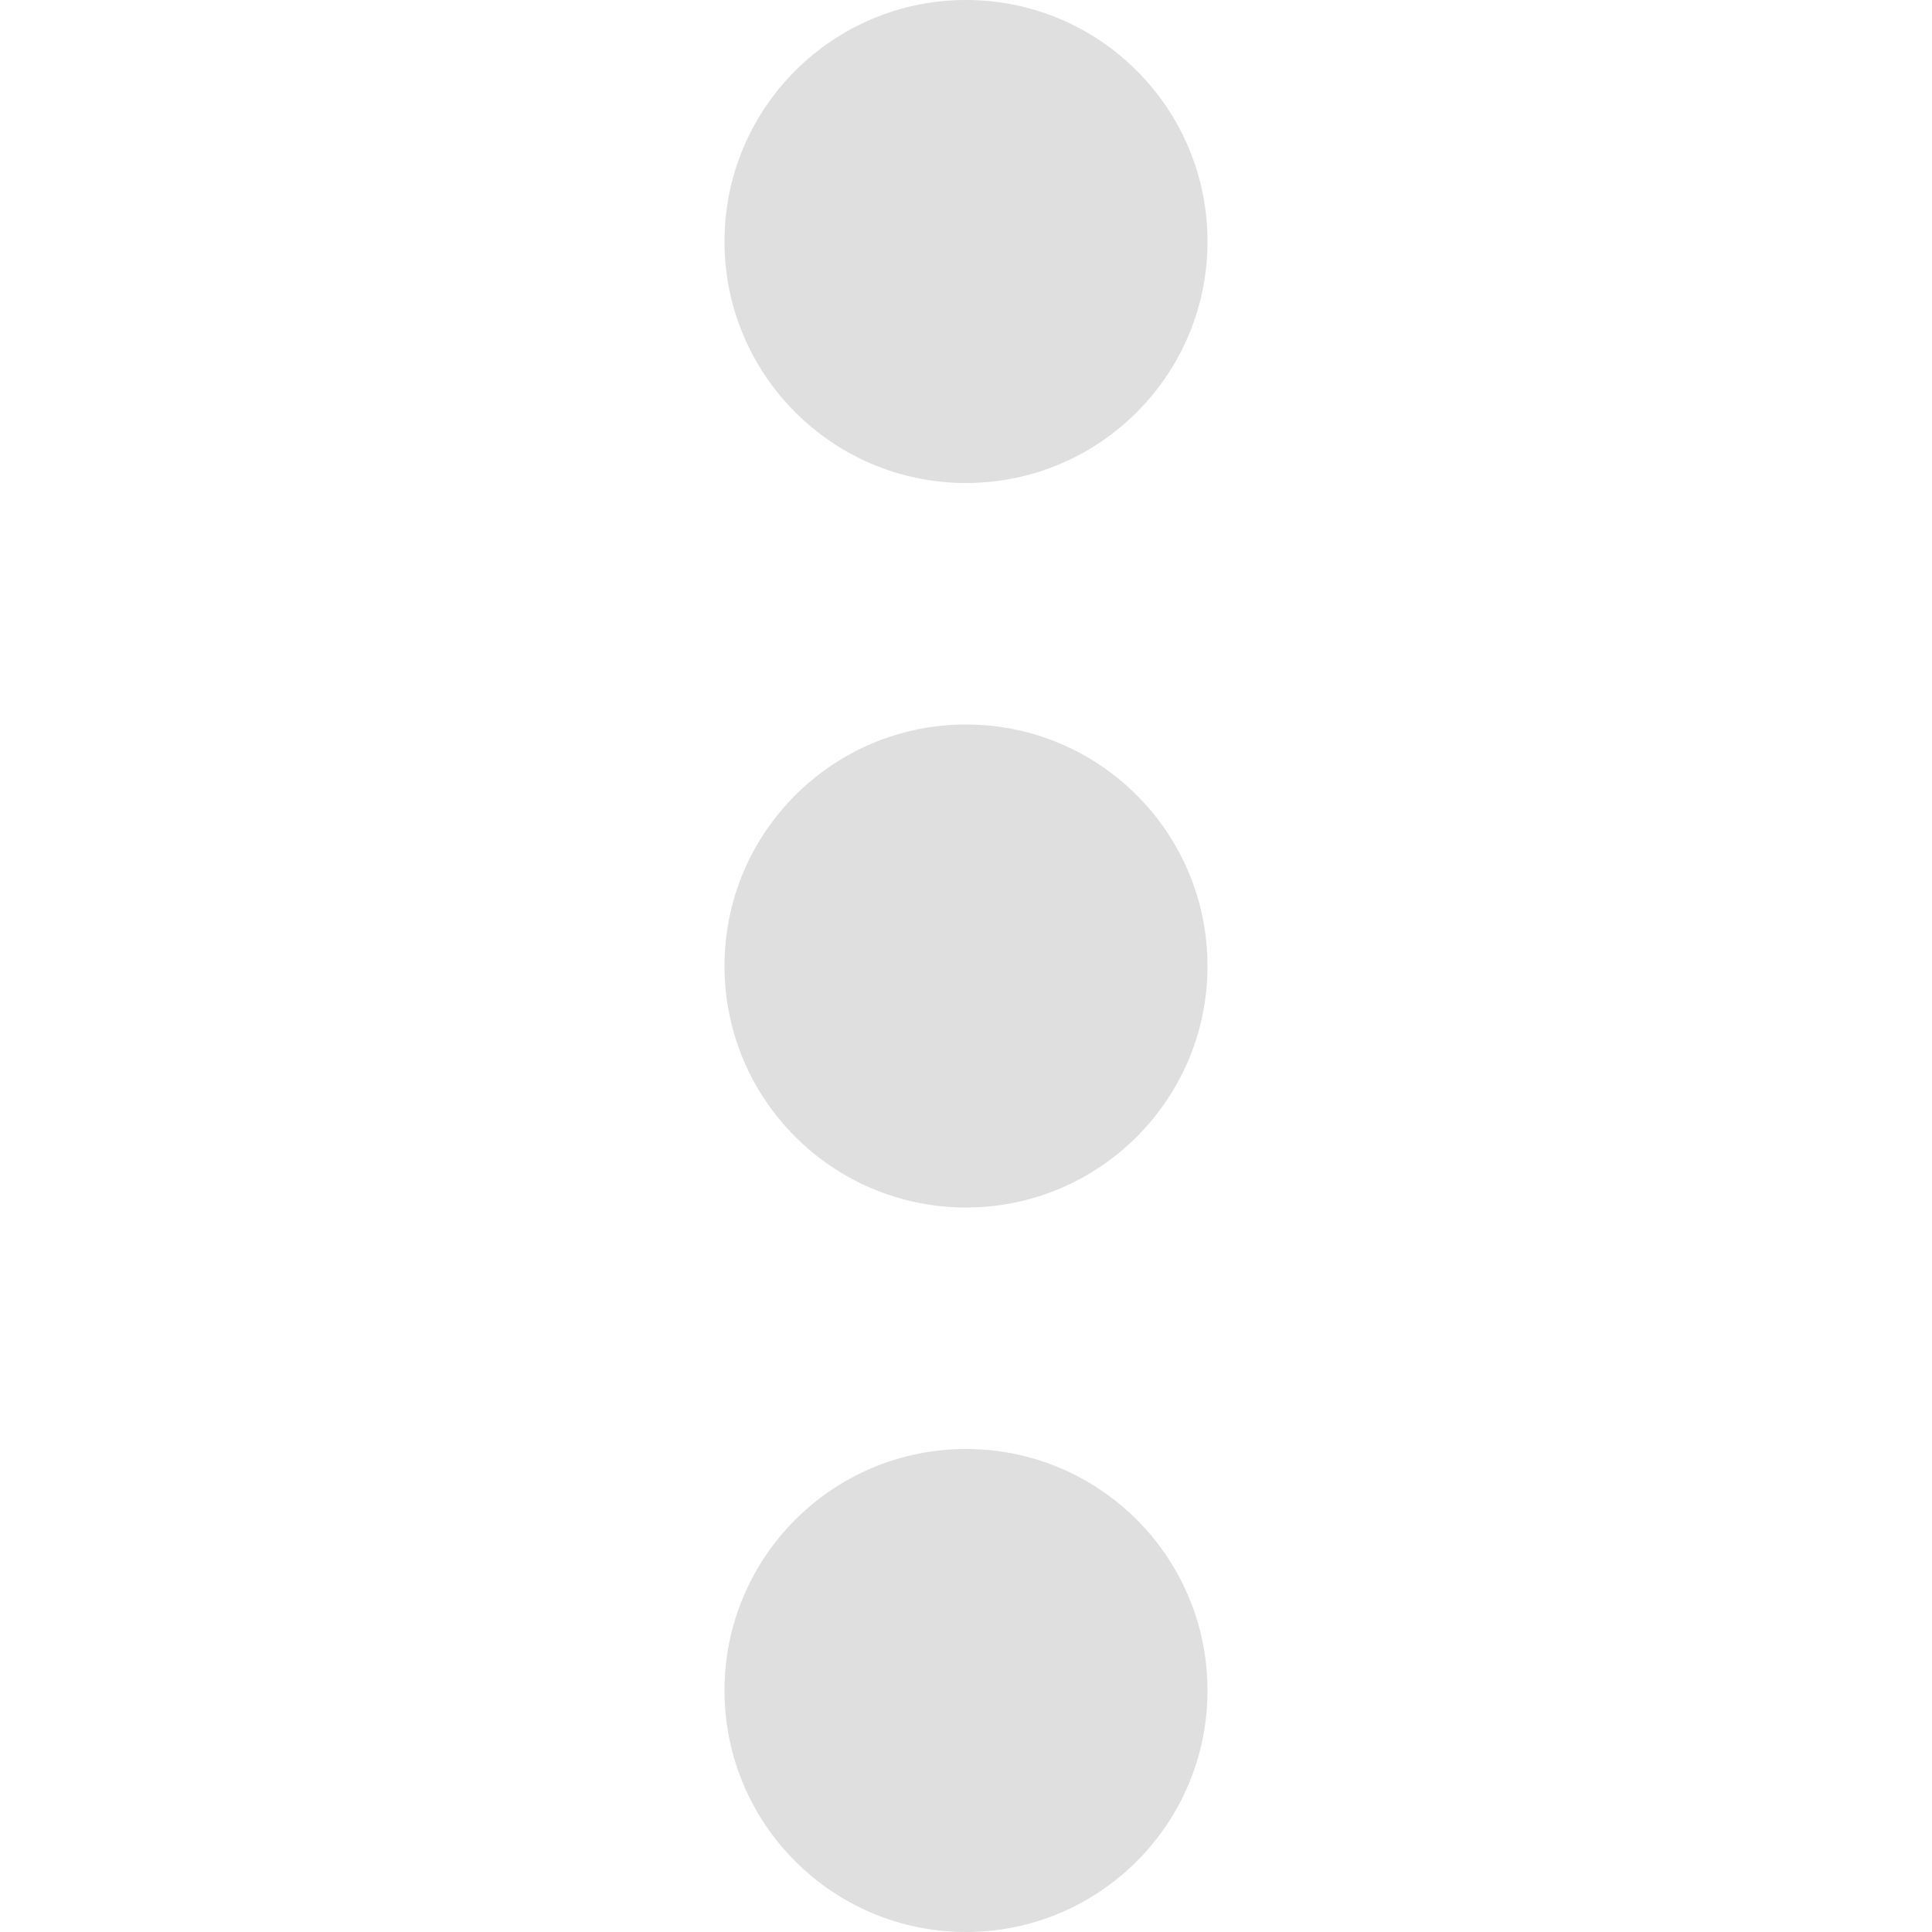
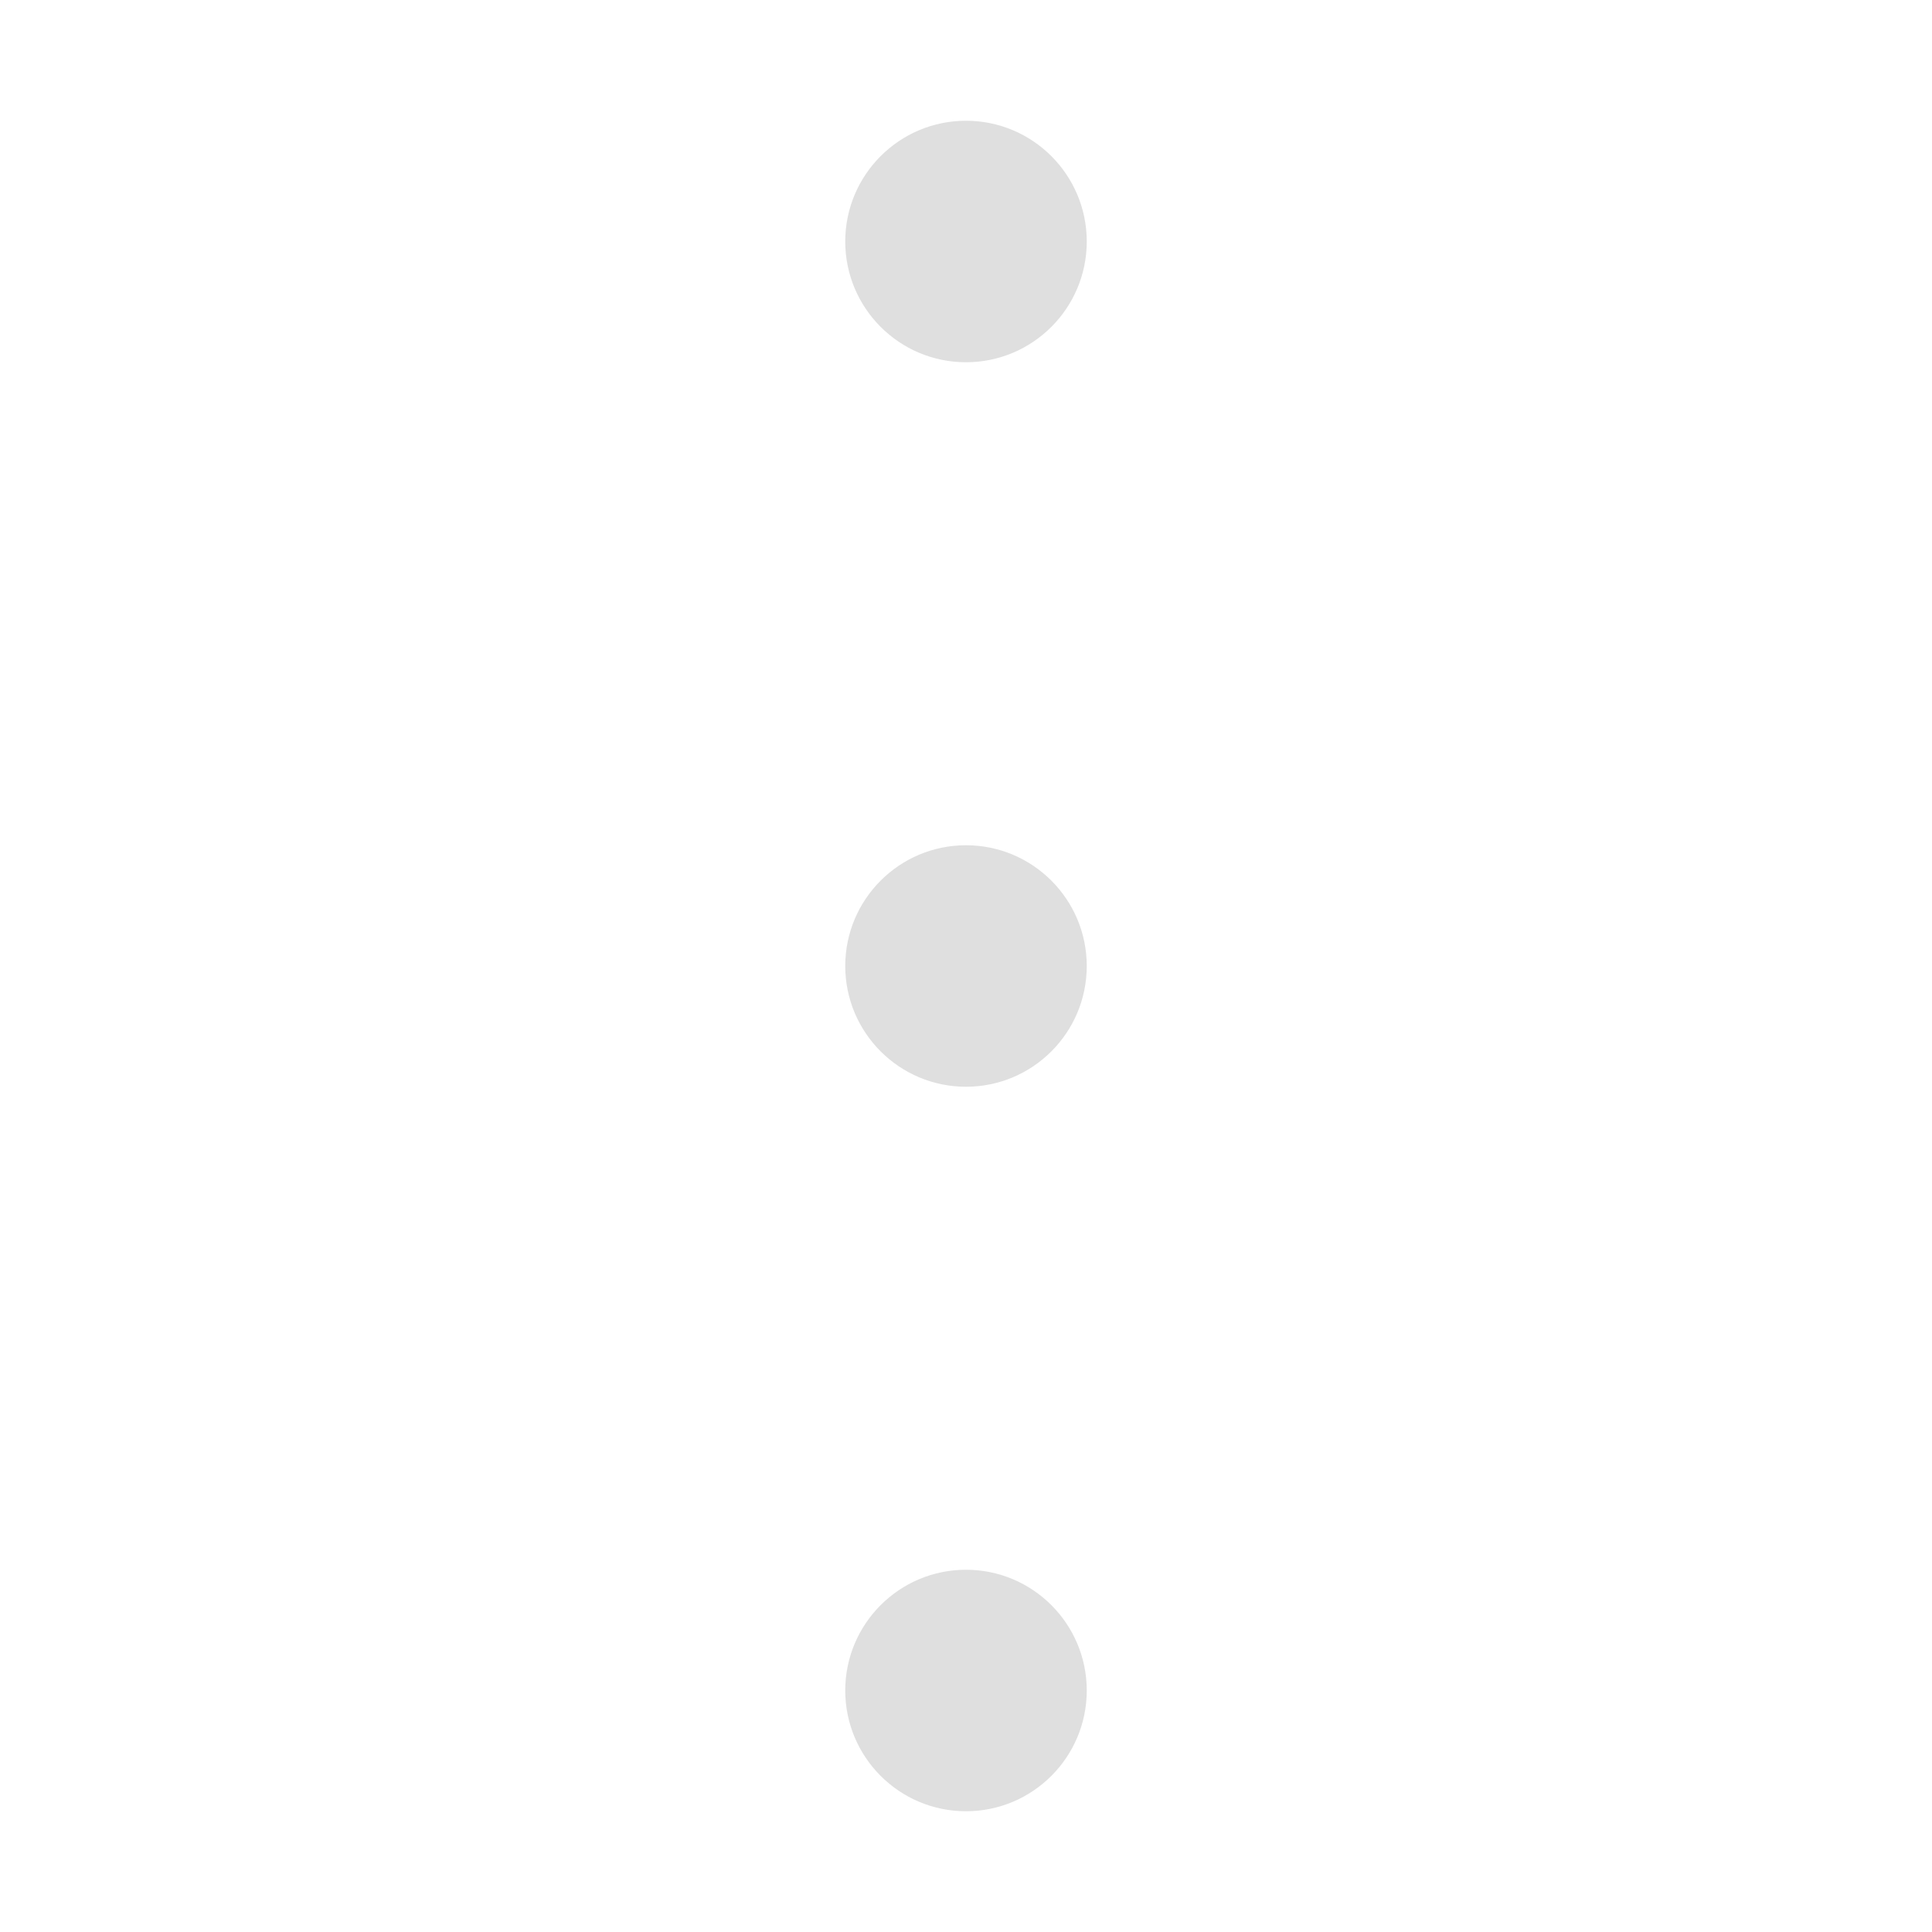
<svg xmlns="http://www.w3.org/2000/svg" width="16" height="16" viewBox="0 0 16 16" version="1.1" id="svg292">
  <defs id="defs289" />
-   <path id="path340" style="fill:#dfdfdf;stroke-width:2;stroke-linecap:round;stroke-linejoin:round" d="M 8 0 A 2 2 0 0 0 6 2 A 2 2 0 0 0 8 4 A 2 2 0 0 0 10 2 A 2 2 0 0 0 8 0 z M 8 6 A 2 2 0 0 0 6 8 A 2 2 0 0 0 8 10 A 2 2 0 0 0 10 8 A 2 2 0 0 0 8 6 z M 8 12 A 2 2 0 0 0 6 14 A 2 2 0 0 0 8 16 A 2 2 0 0 0 10 14 A 2 2 0 0 0 8 12 z " />
+   <path id="path340" style="fill:#dfdfdf;fill-opacity:1;stroke-width:1;stroke-linecap:round;stroke-linejoin:round" d="M 8,1 C 7.448,1 7,1.448 7,2 7,2.552 7.448,3 8,3 8.552,3 9,2.552 9,2 9,1.448 8.552,1 8,1 Z M 8,7 C 7.448,7 7,7.448 7,8 7,8.552 7.448,9 8,9 8.552,9 9,8.552 9,8 9,7.448 8.552,7 8,7 Z m 0,6 c -0.552,0 -1,0.448 -1,1 0,0.552 0.448,1 1,1 0.552,0 1,-0.448 1,-1 0,-0.552 -0.448,-1 -1,-1 z" />
</svg>
